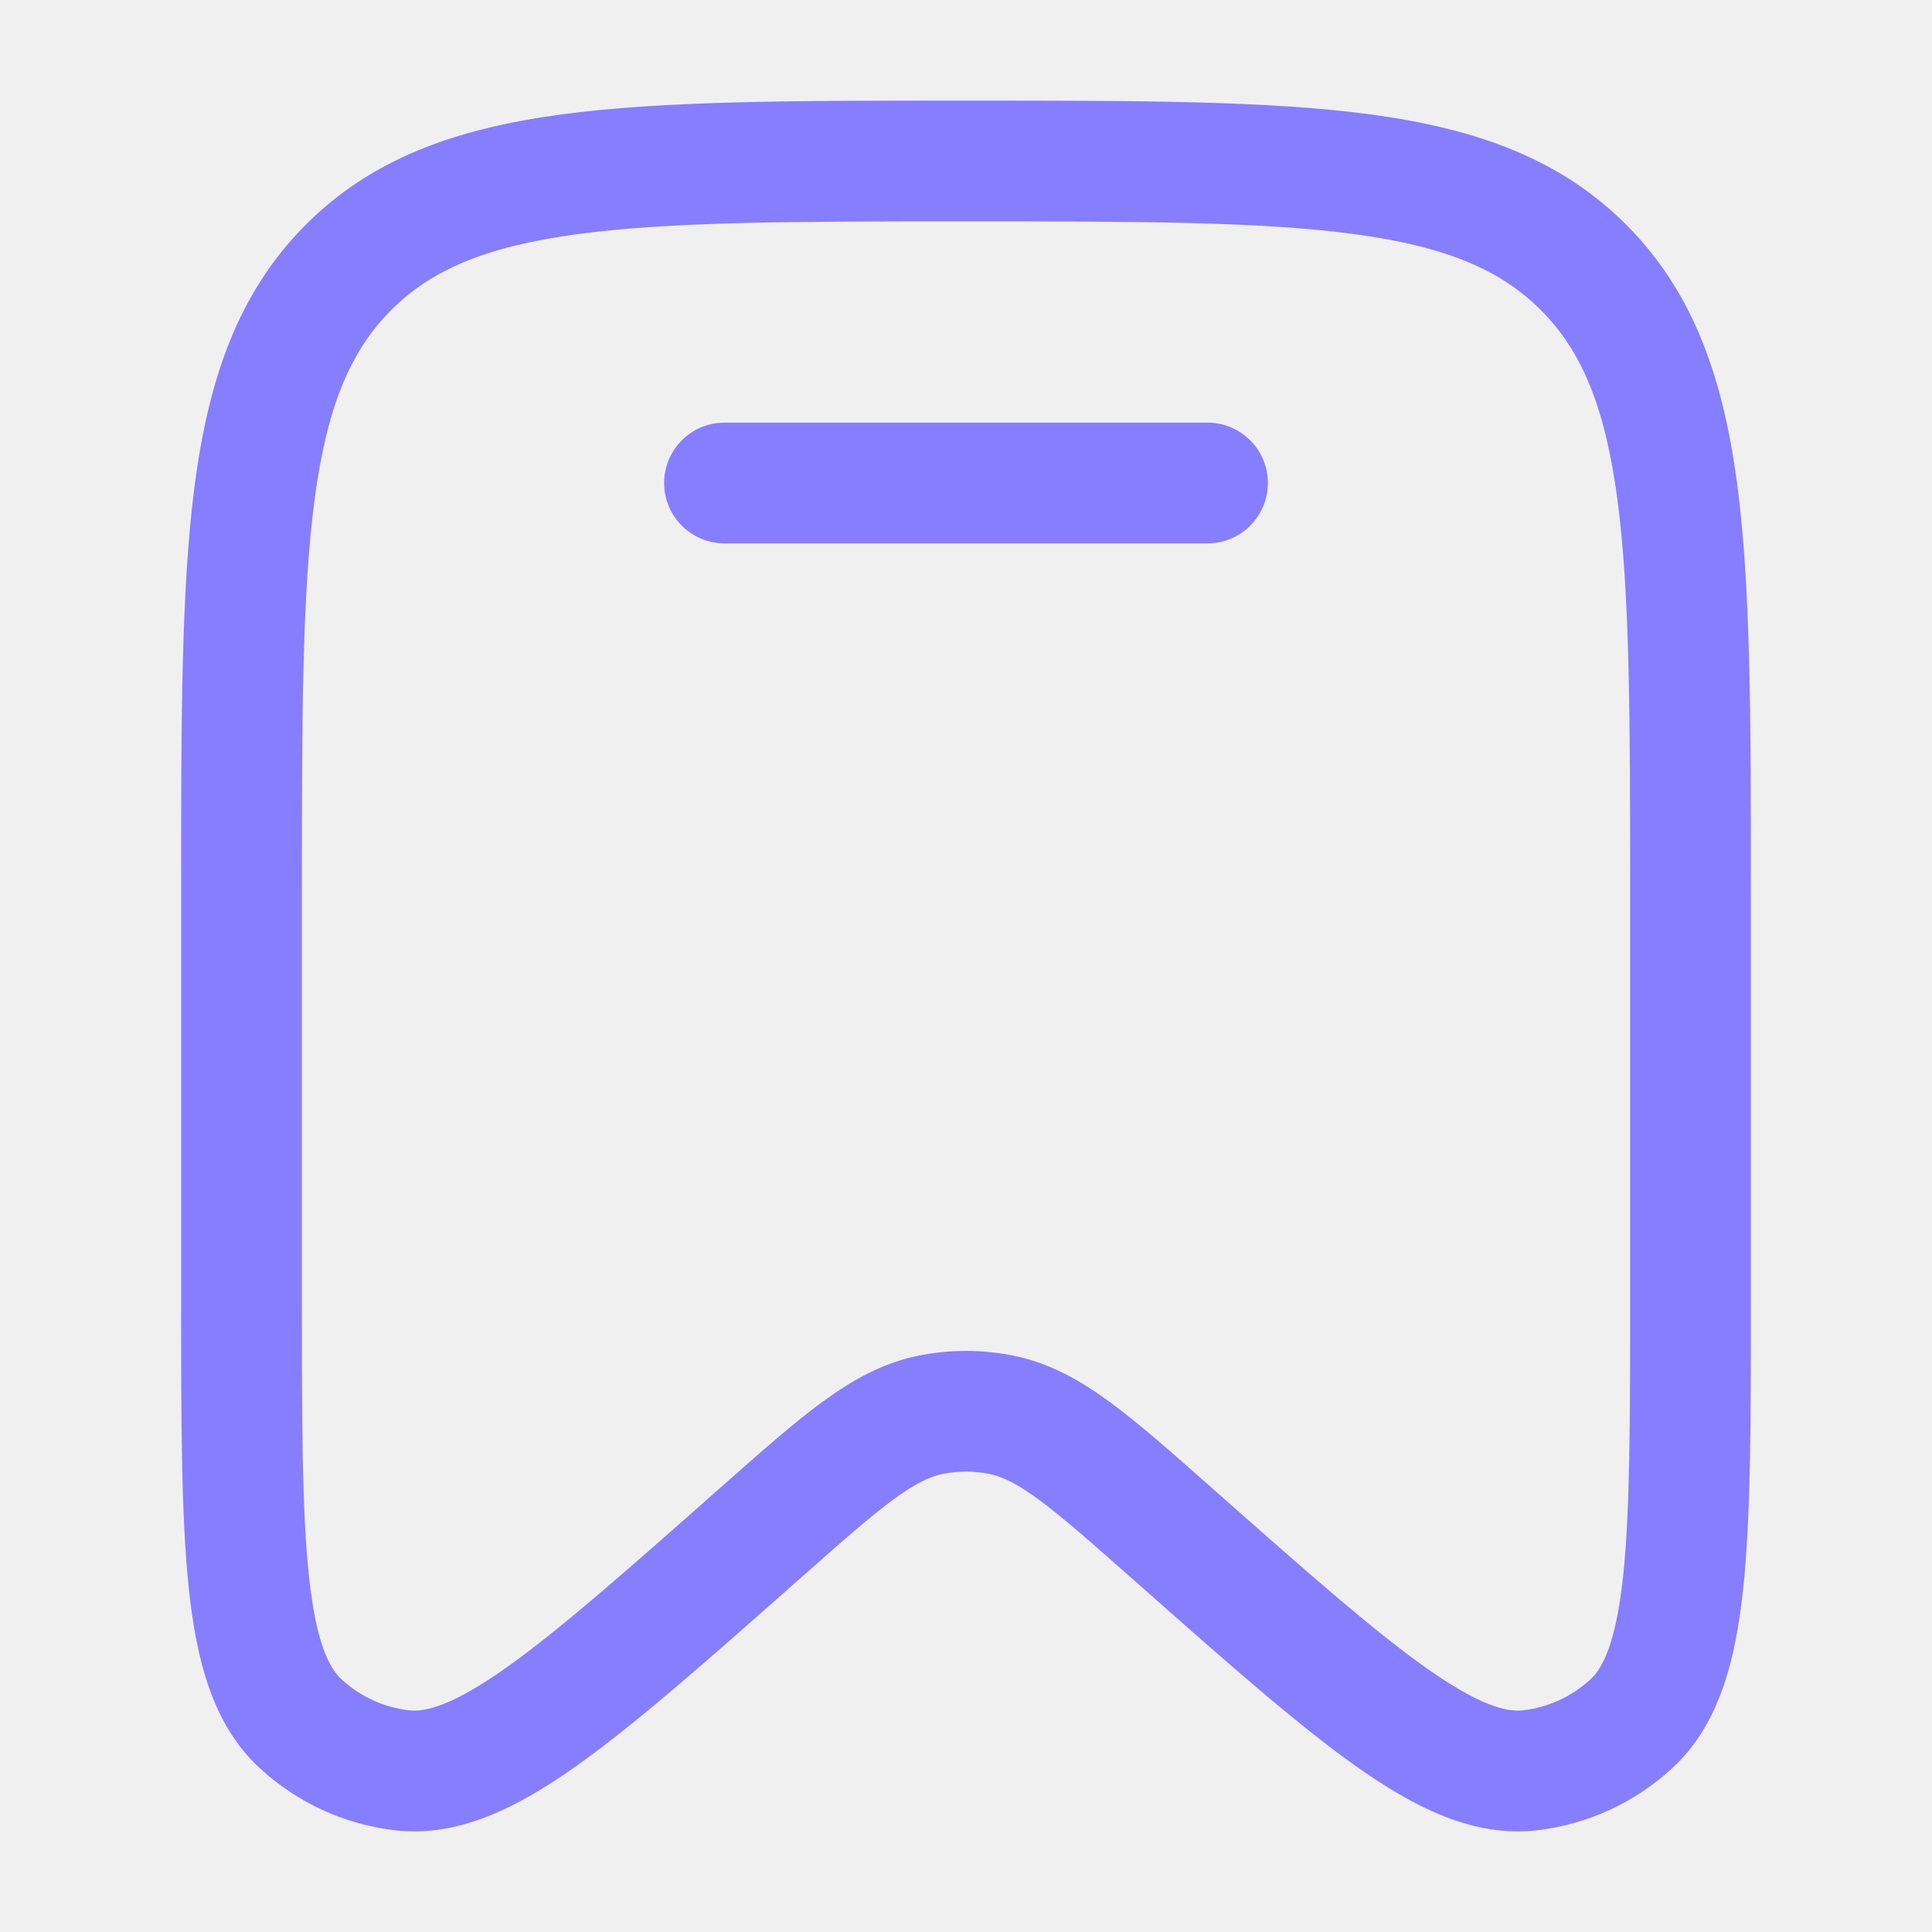
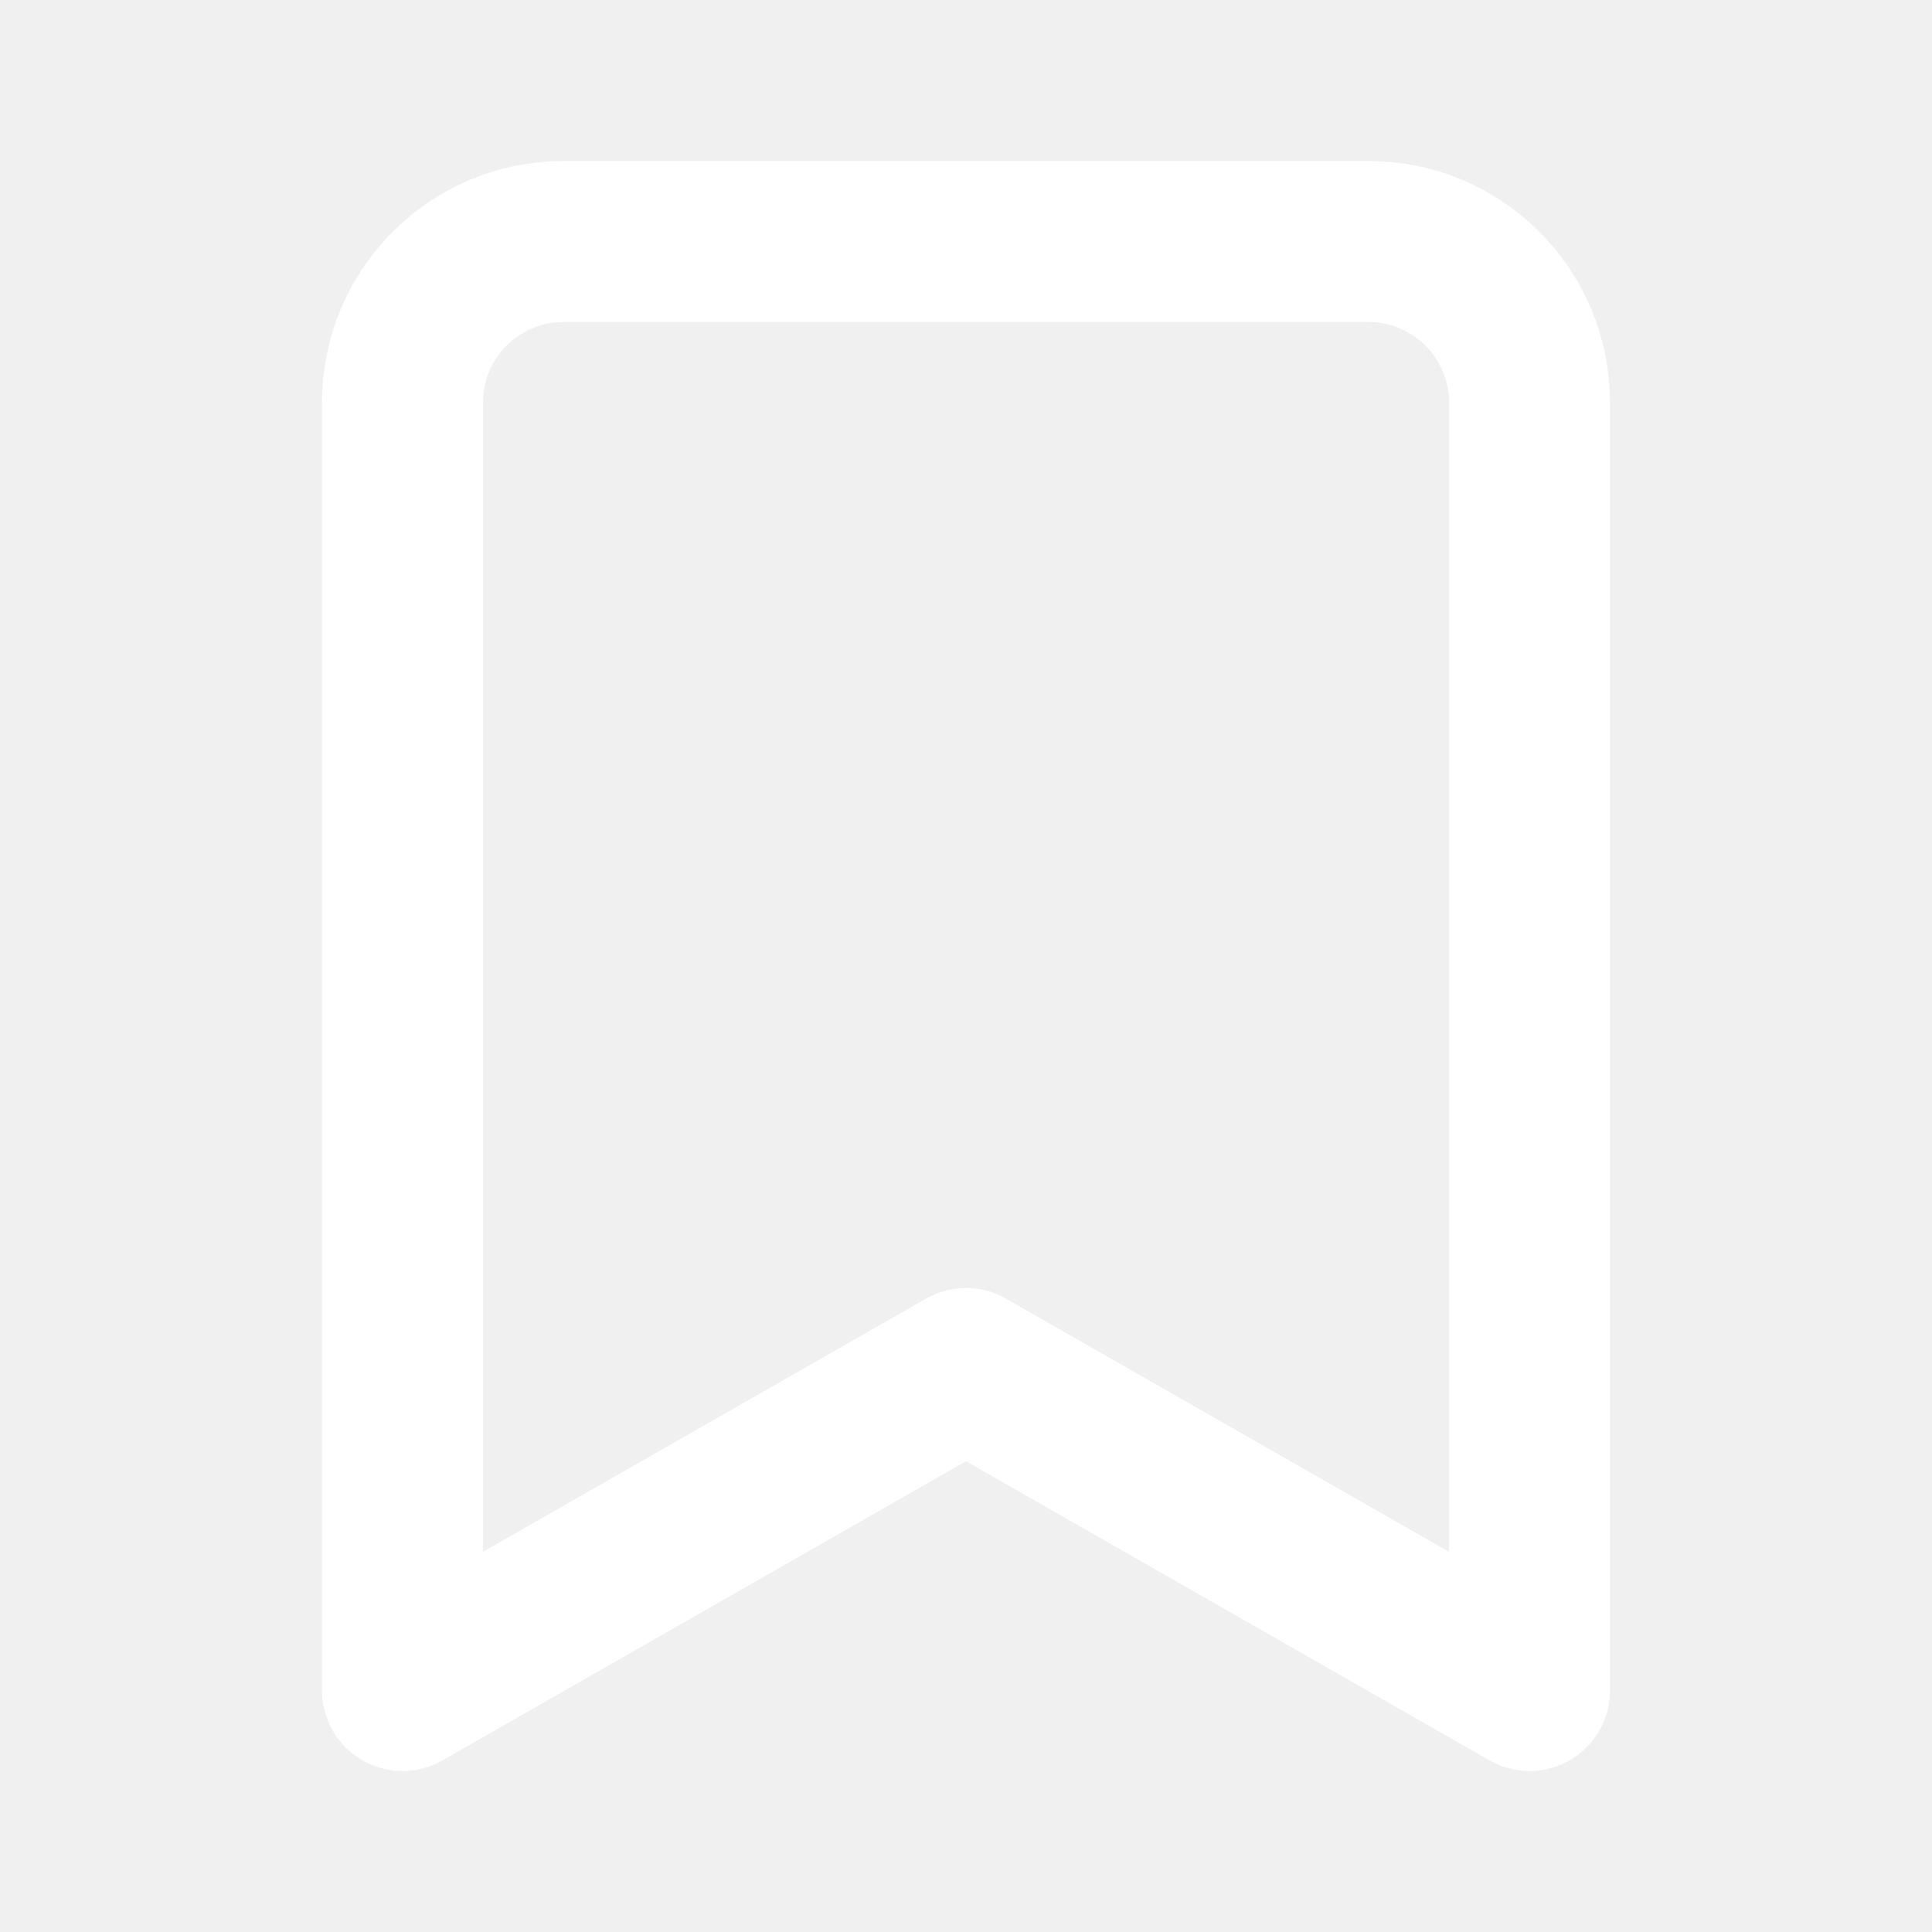
- <svg xmlns="http://www.w3.org/2000/svg" width="24" height="24" viewBox="0 0 24 24" fill="none">
-   <path d="M9 5.25C8.586 5.25 8.25 5.586 8.25 6C8.25 6.414 8.586 6.75 9 6.75H15C15.414 6.75 15.75 6.414 15.75 6C15.75 5.586 15.414 5.25 15 5.25H9Z" fill="#877EFF" />
-   <path fill-rule="evenodd" clip-rule="evenodd" d="M11.943 1.25C9.87 1.25 8.237 1.25 6.961 1.423C5.651 1.601 4.606 1.975 3.785 2.805C2.965 3.634 2.597 4.687 2.421 6.007C2.25 7.296 2.25 8.945 2.25 11.041V16.139C2.25 17.647 2.25 18.84 2.346 19.739C2.441 20.627 2.644 21.428 3.226 21.964C3.692 22.394 4.282 22.665 4.912 22.737C5.699 22.827 6.434 22.451 7.159 21.938C7.892 21.419 8.781 20.632 9.903 19.64L9.939 19.608C10.459 19.148 10.811 18.837 11.105 18.622C11.389 18.415 11.562 18.34 11.708 18.31C11.901 18.271 12.099 18.271 12.292 18.31C12.438 18.34 12.611 18.415 12.895 18.622C13.189 18.837 13.541 19.148 14.061 19.608L14.098 19.64C15.219 20.632 16.108 21.419 16.841 21.938C17.566 22.451 18.301 22.827 19.088 22.737C19.718 22.665 20.308 22.394 20.774 21.964C21.355 21.428 21.559 20.627 21.654 19.739C21.75 18.84 21.75 17.647 21.75 16.139V11.041C21.75 8.945 21.75 7.295 21.579 6.007C21.403 4.687 21.035 3.634 20.215 2.805C19.394 1.975 18.349 1.601 17.039 1.423C15.763 1.25 14.13 1.25 12.057 1.25H11.943ZM4.851 3.86C5.348 3.358 6.023 3.065 7.163 2.91C8.326 2.752 9.857 2.75 12 2.75C14.143 2.75 15.674 2.752 16.837 2.91C17.977 3.065 18.652 3.358 19.149 3.86C19.647 4.363 19.938 5.048 20.092 6.205C20.248 7.383 20.25 8.932 20.25 11.098V16.091C20.25 17.657 20.249 18.77 20.163 19.579C20.074 20.409 19.91 20.72 19.758 20.861C19.524 21.076 19.23 21.211 18.918 21.246C18.718 21.269 18.384 21.192 17.708 20.714C17.05 20.247 16.221 19.516 15.055 18.484L15.029 18.461C14.541 18.03 14.137 17.672 13.78 17.412C13.407 17.139 13.031 16.929 12.588 16.84C12.2 16.762 11.8 16.762 11.412 16.84C10.969 16.929 10.593 17.139 10.22 17.412C9.863 17.672 9.459 18.03 8.971 18.461L8.945 18.484C7.779 19.516 6.95 20.247 6.292 20.714C5.616 21.192 5.282 21.269 5.082 21.246C4.77 21.211 4.476 21.076 4.242 20.861C4.09 20.72 3.926 20.409 3.838 19.579C3.751 18.77 3.75 17.657 3.75 16.091V11.098C3.75 8.932 3.752 7.383 3.908 6.205C4.062 5.048 4.353 4.363 4.851 3.86Z" fill="#877EFF" />
+ <svg xmlns="http://www.w3.org/2000/svg" viewBox="0 0 24 24" width="24" height="24" fill="none" stroke="#FFFFFF" stroke-width="2" stroke-linecap="round" stroke-linejoin="round" style="opacity:1;">
+   <path d="m19 21l-7-4l-7 4V5a2 2 0 0 1 2-2h10a2 2 0 0 1 2 2z" />
</svg>
